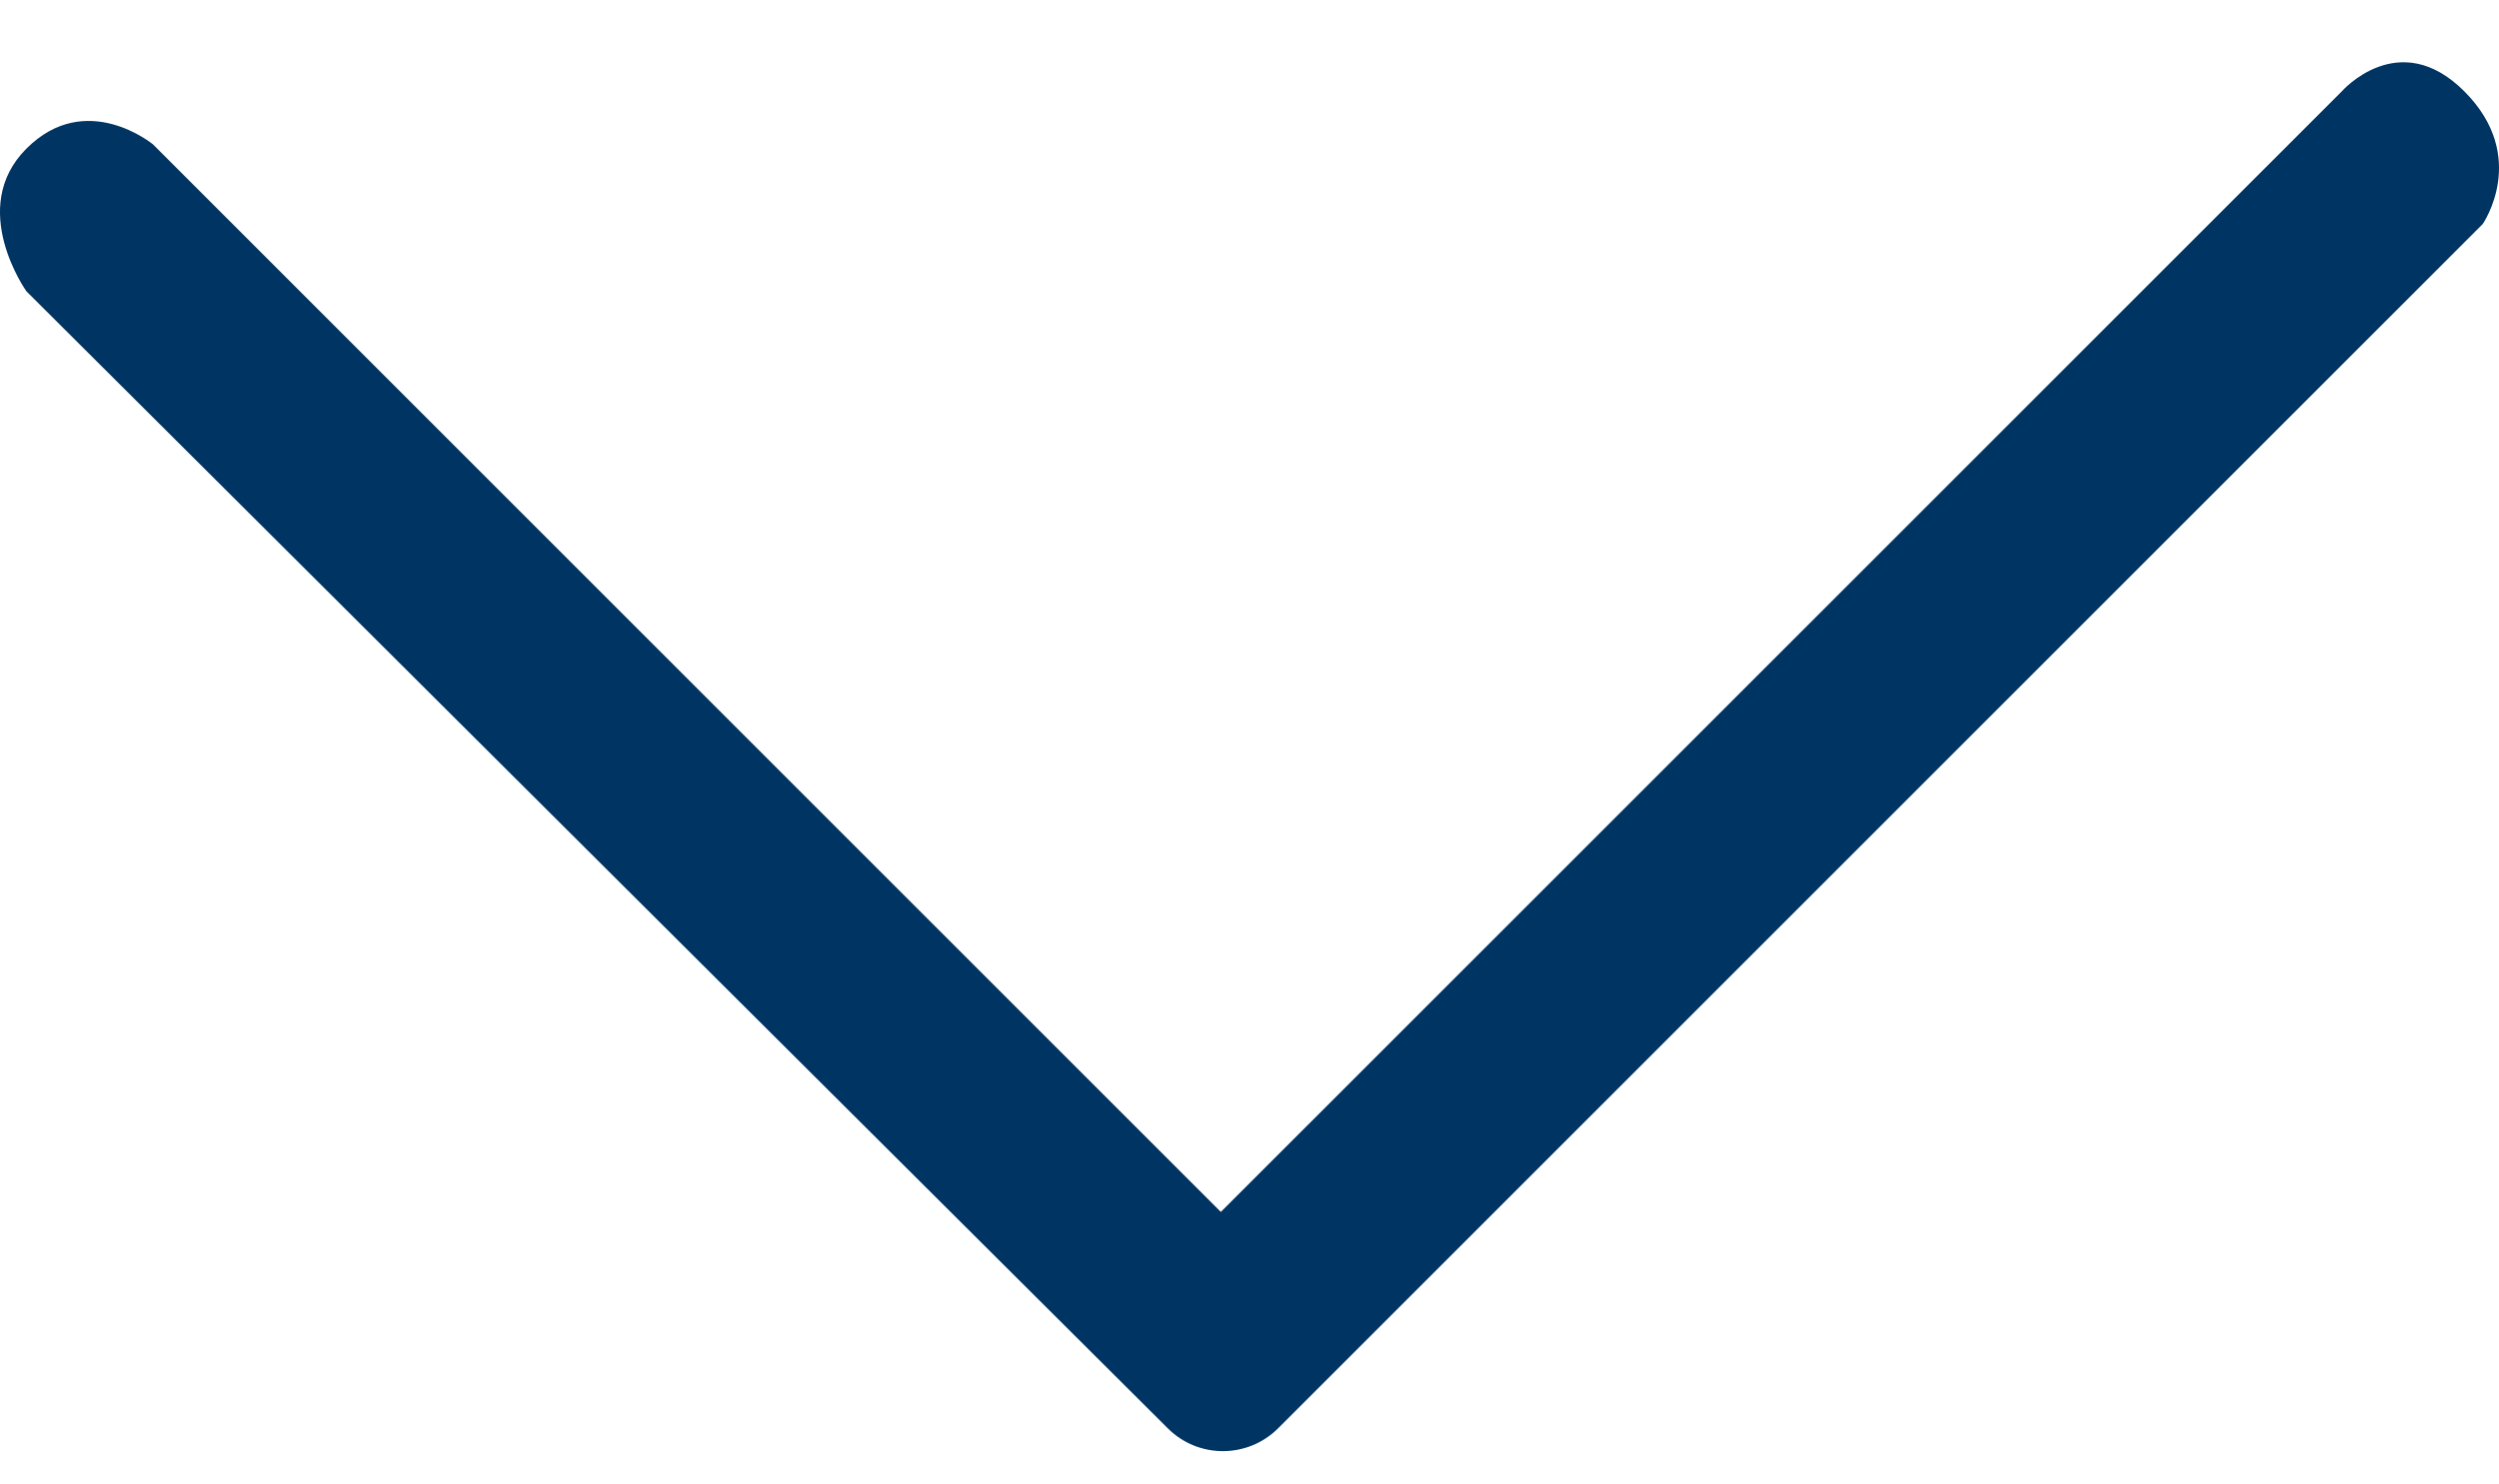
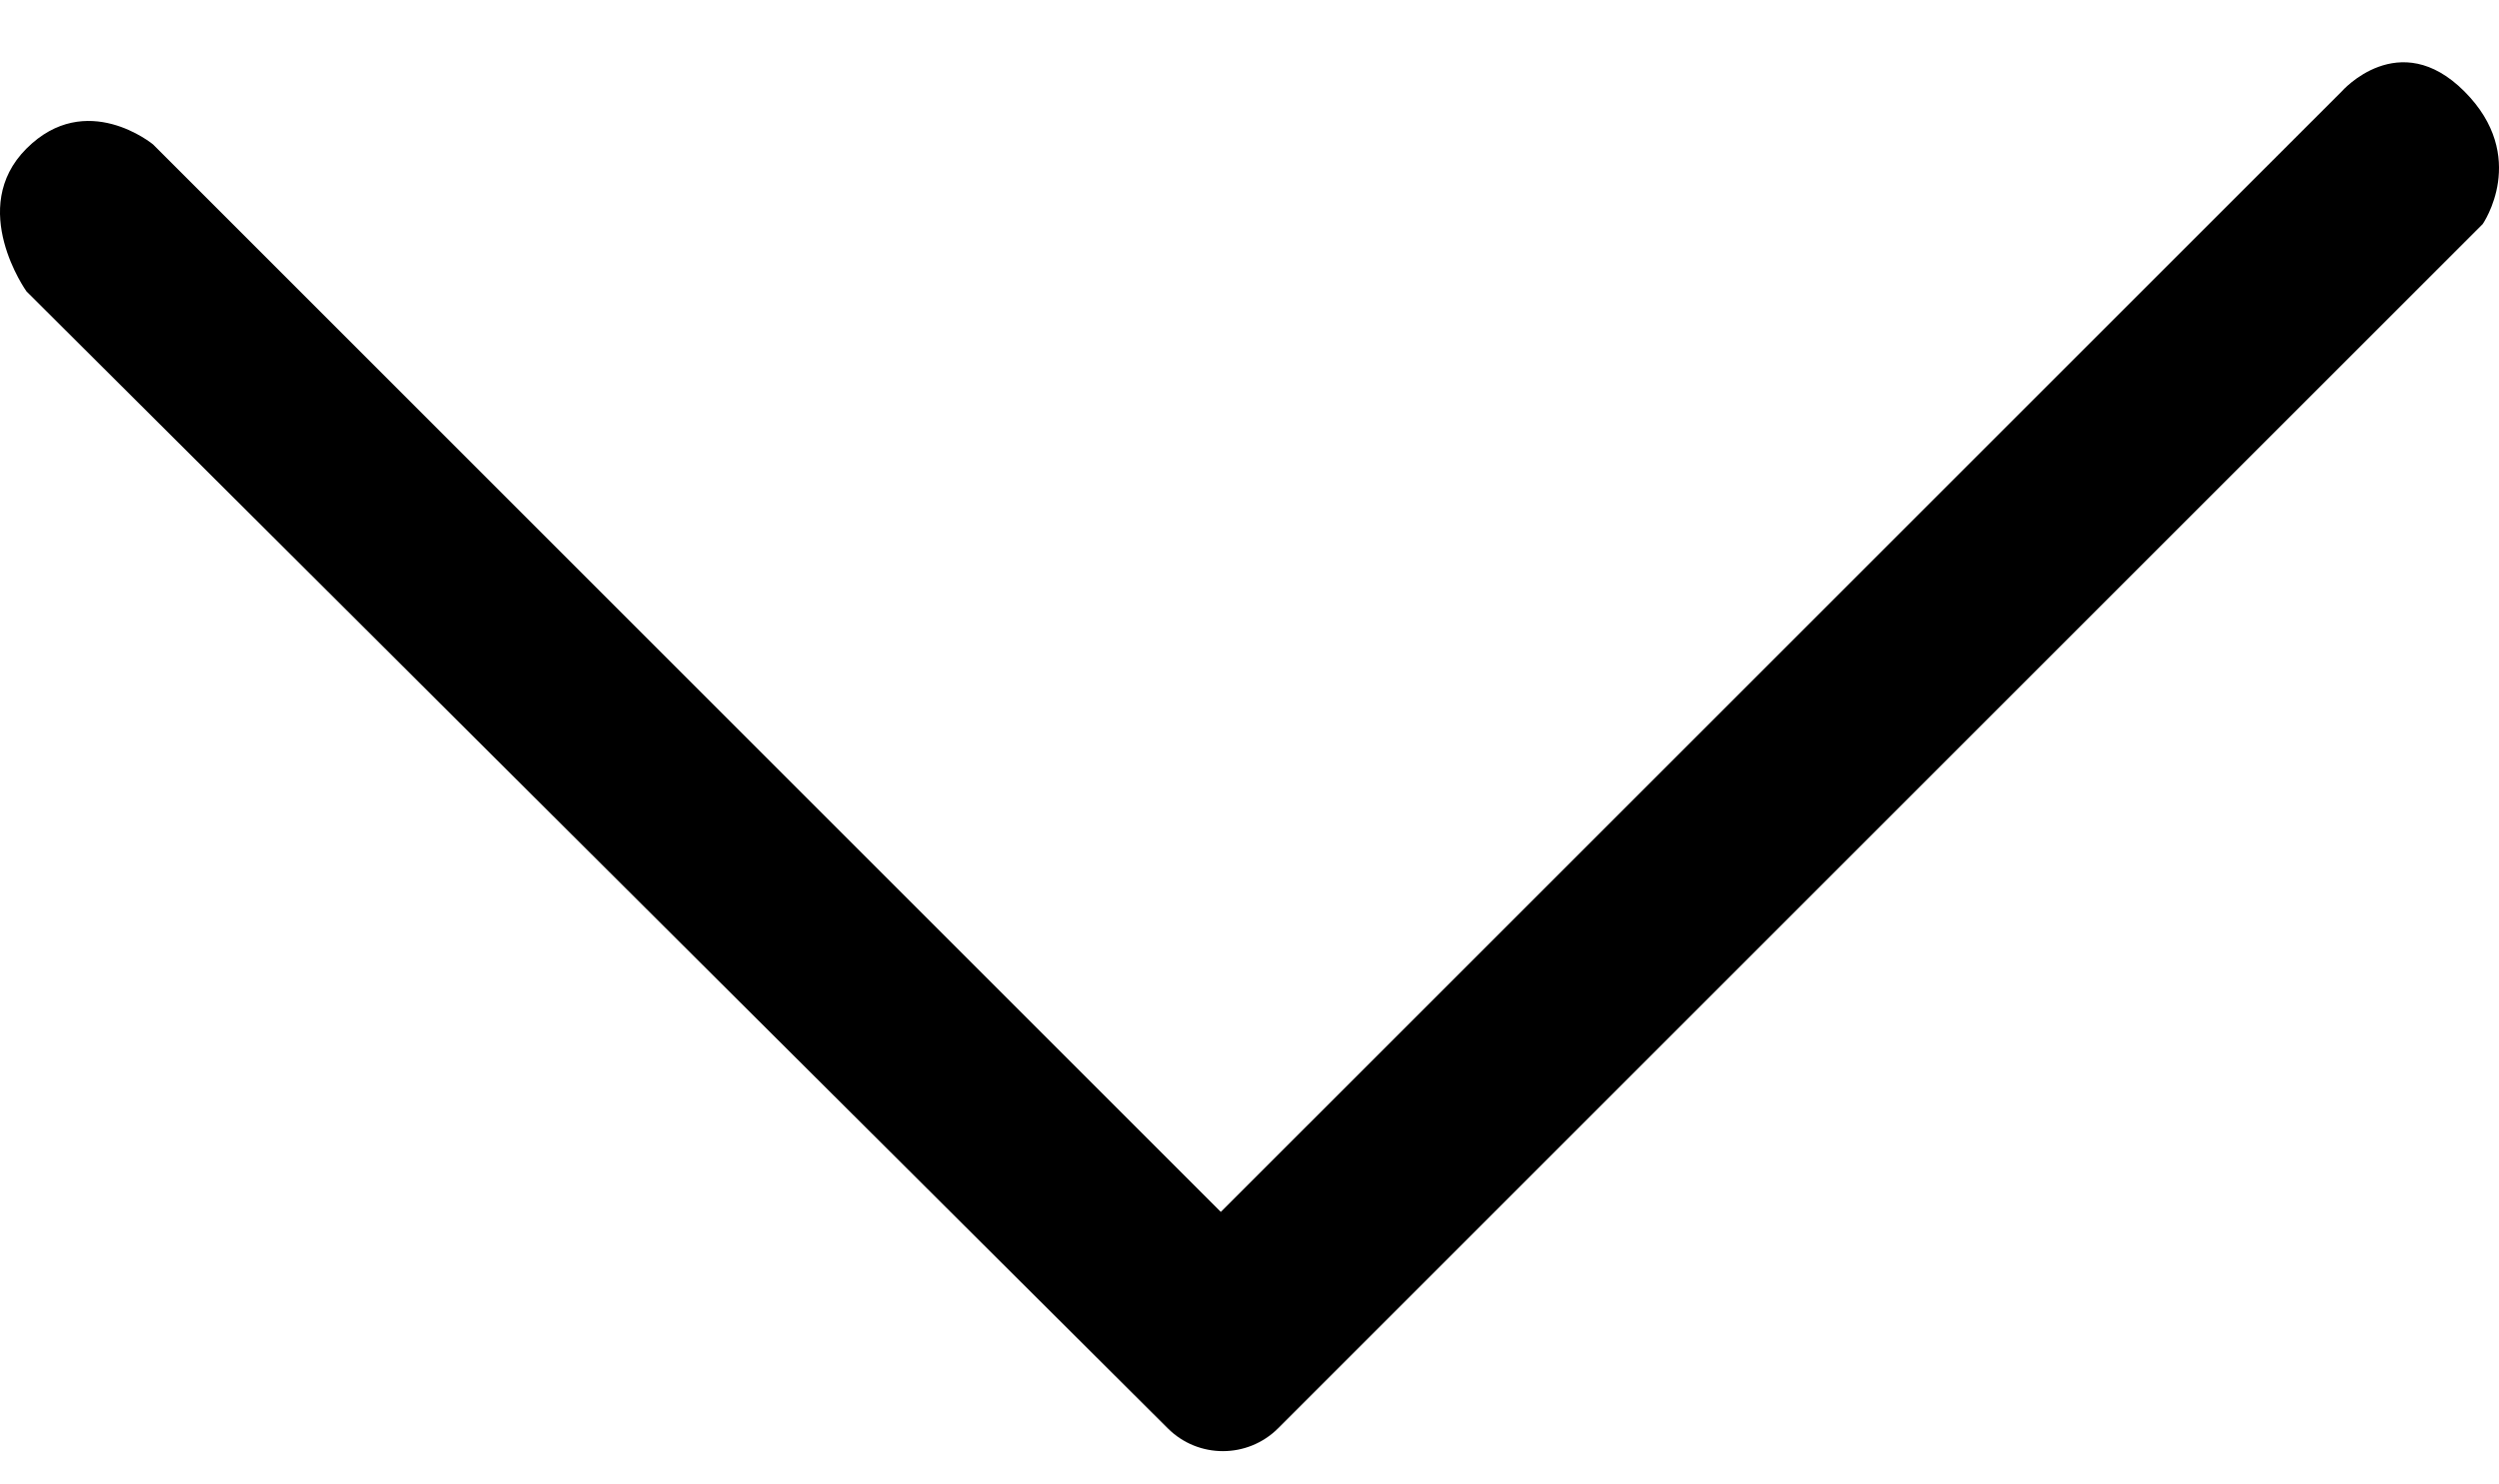
<svg xmlns="http://www.w3.org/2000/svg" width="32" height="19" viewBox="0 0 32 19" fill="none">
-   <path id="view" d="M14.954 18.295C15.344 18.685 15.976 18.684 16.367 18.294L31.791 2.87C31.791 2.87 32.392 2.007 31.556 1.17C30.719 0.332 29.987 1.17 29.987 1.17L15.633 15.523L1.96 1.85C1.96 1.85 1.103 1.139 0.339 1.903C-0.424 2.665 0.339 3.732 0.339 3.732L14.954 18.295Z" fill="#003462" />
+   <path id="view" d="M14.954 18.295C15.344 18.685 15.976 18.684 16.367 18.294L31.791 2.87C31.791 2.87 32.392 2.007 31.556 1.17C30.719 0.332 29.987 1.17 29.987 1.17L15.633 15.523L1.96 1.85C1.96 1.85 1.103 1.139 0.339 1.903C-0.424 2.665 0.339 3.732 0.339 3.732L14.954 18.295Z" fill="currentColor" />
</svg>
